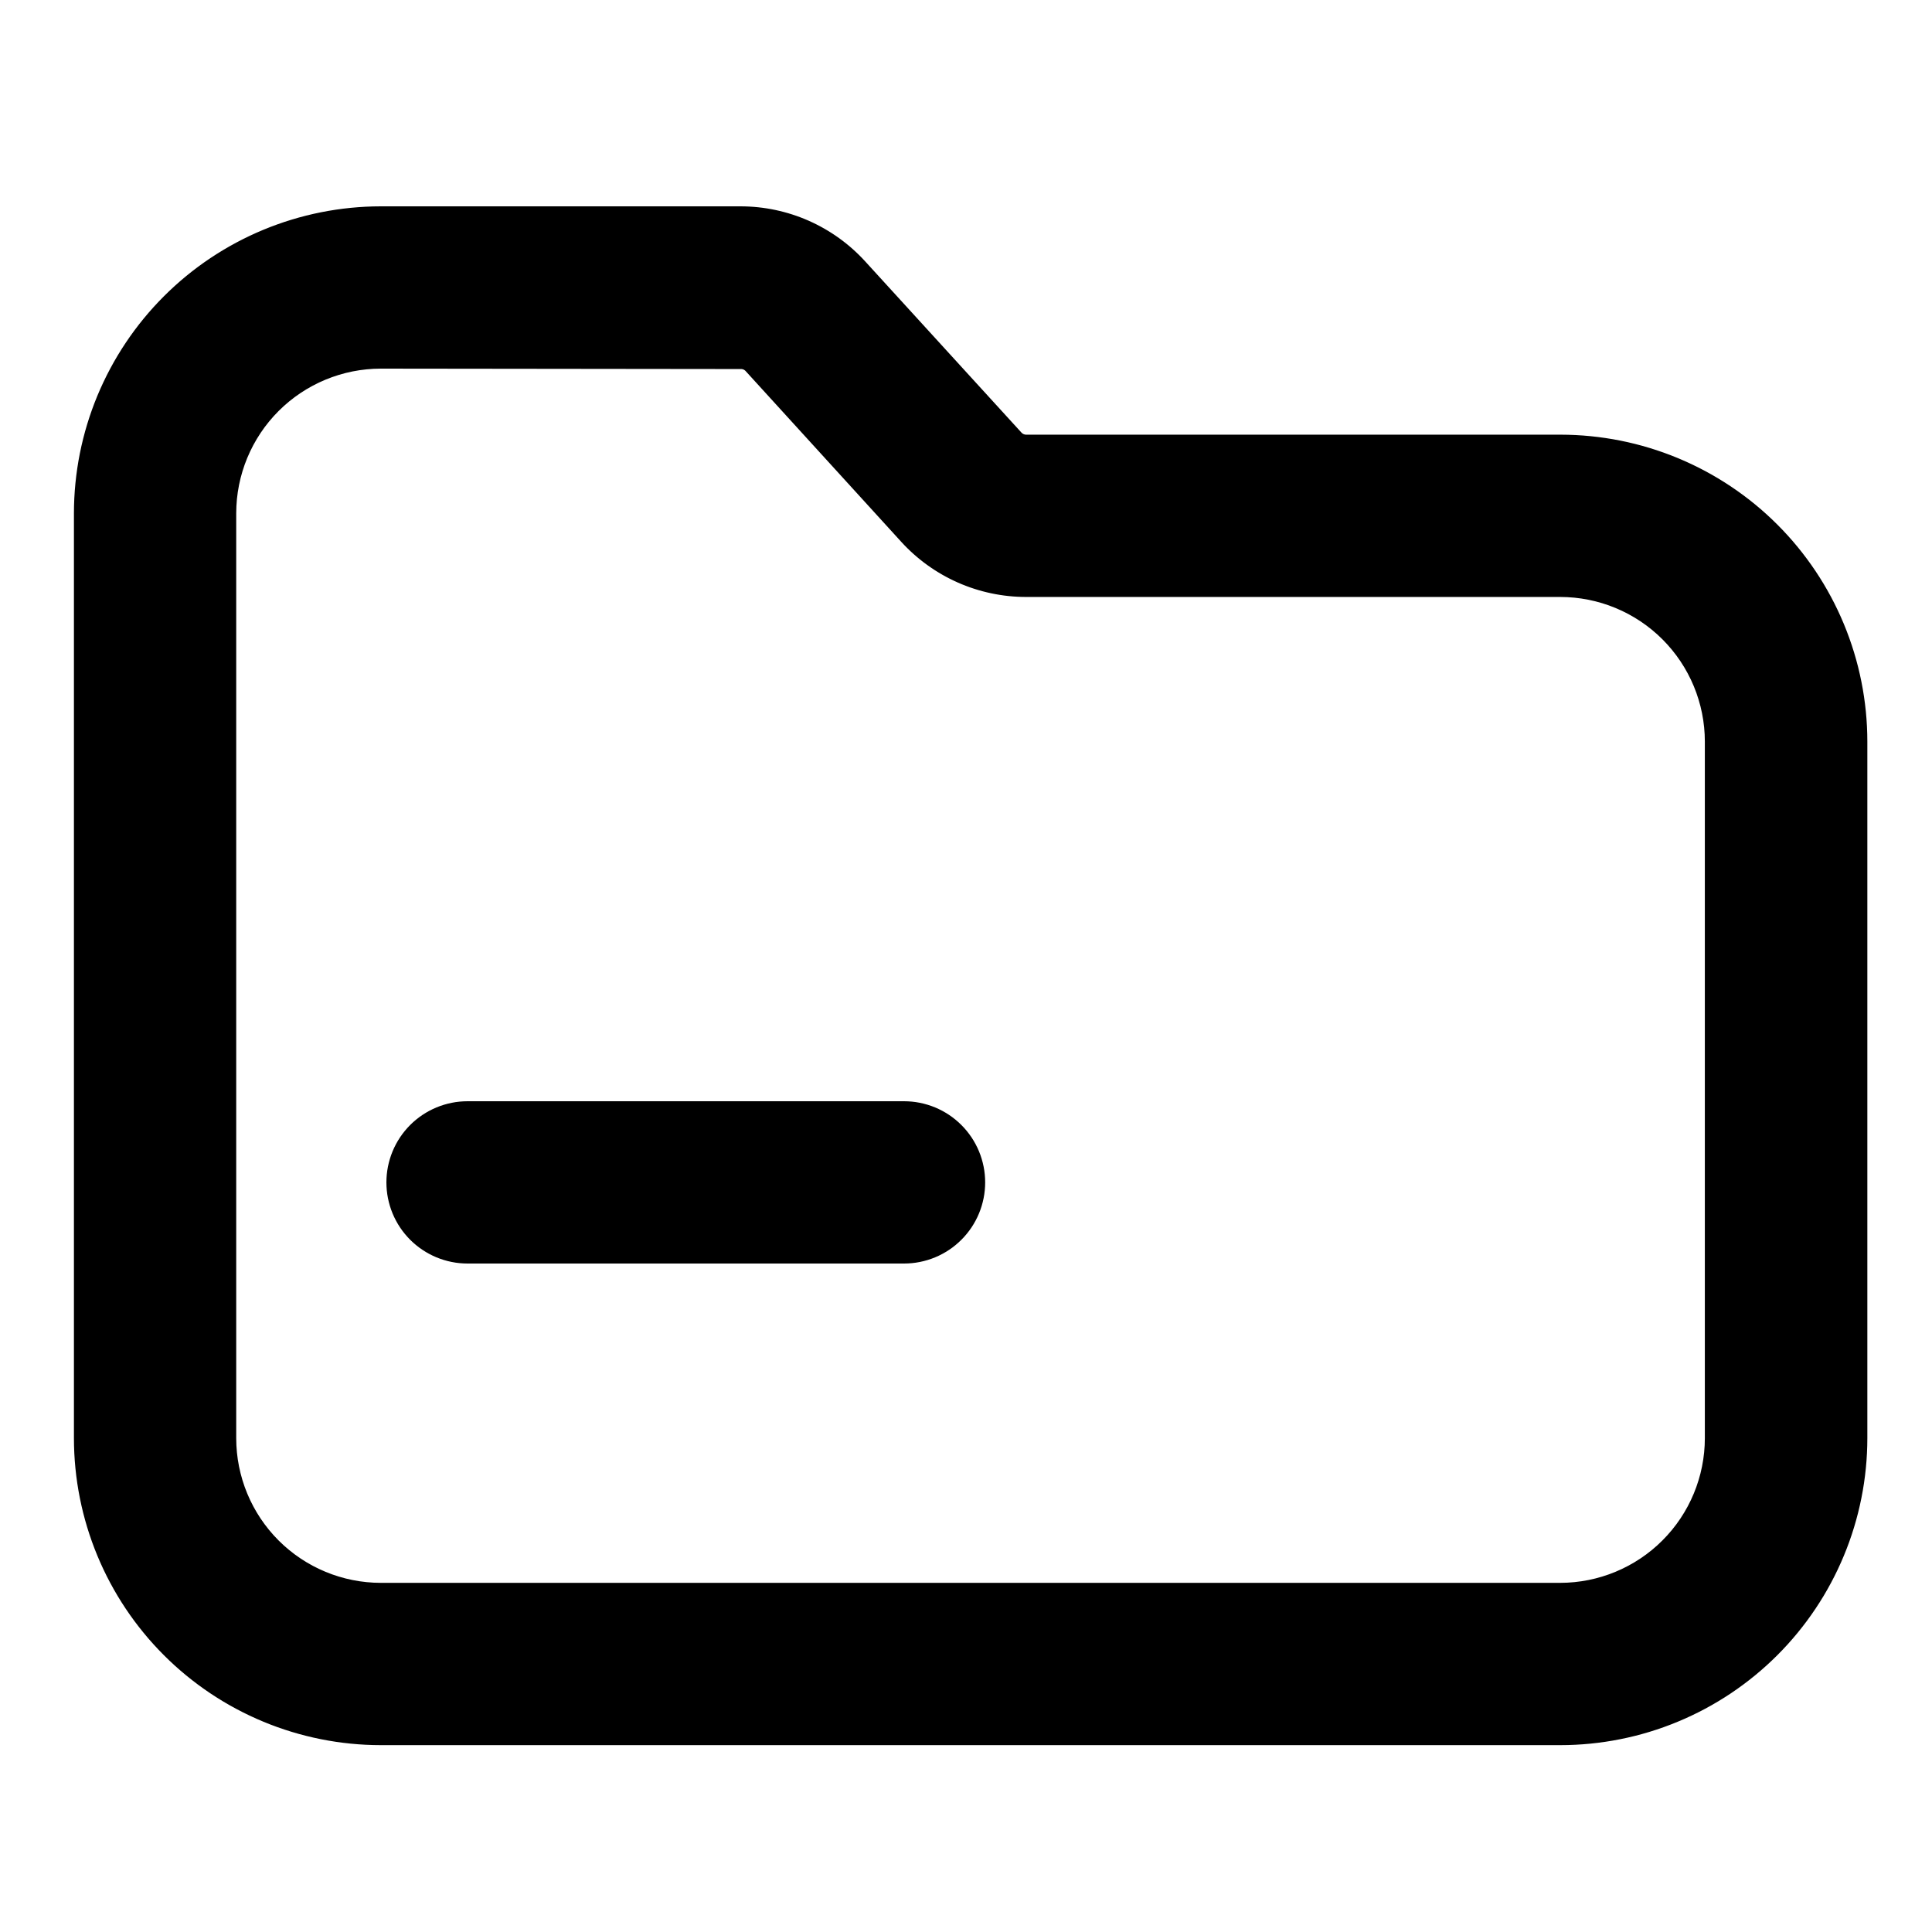
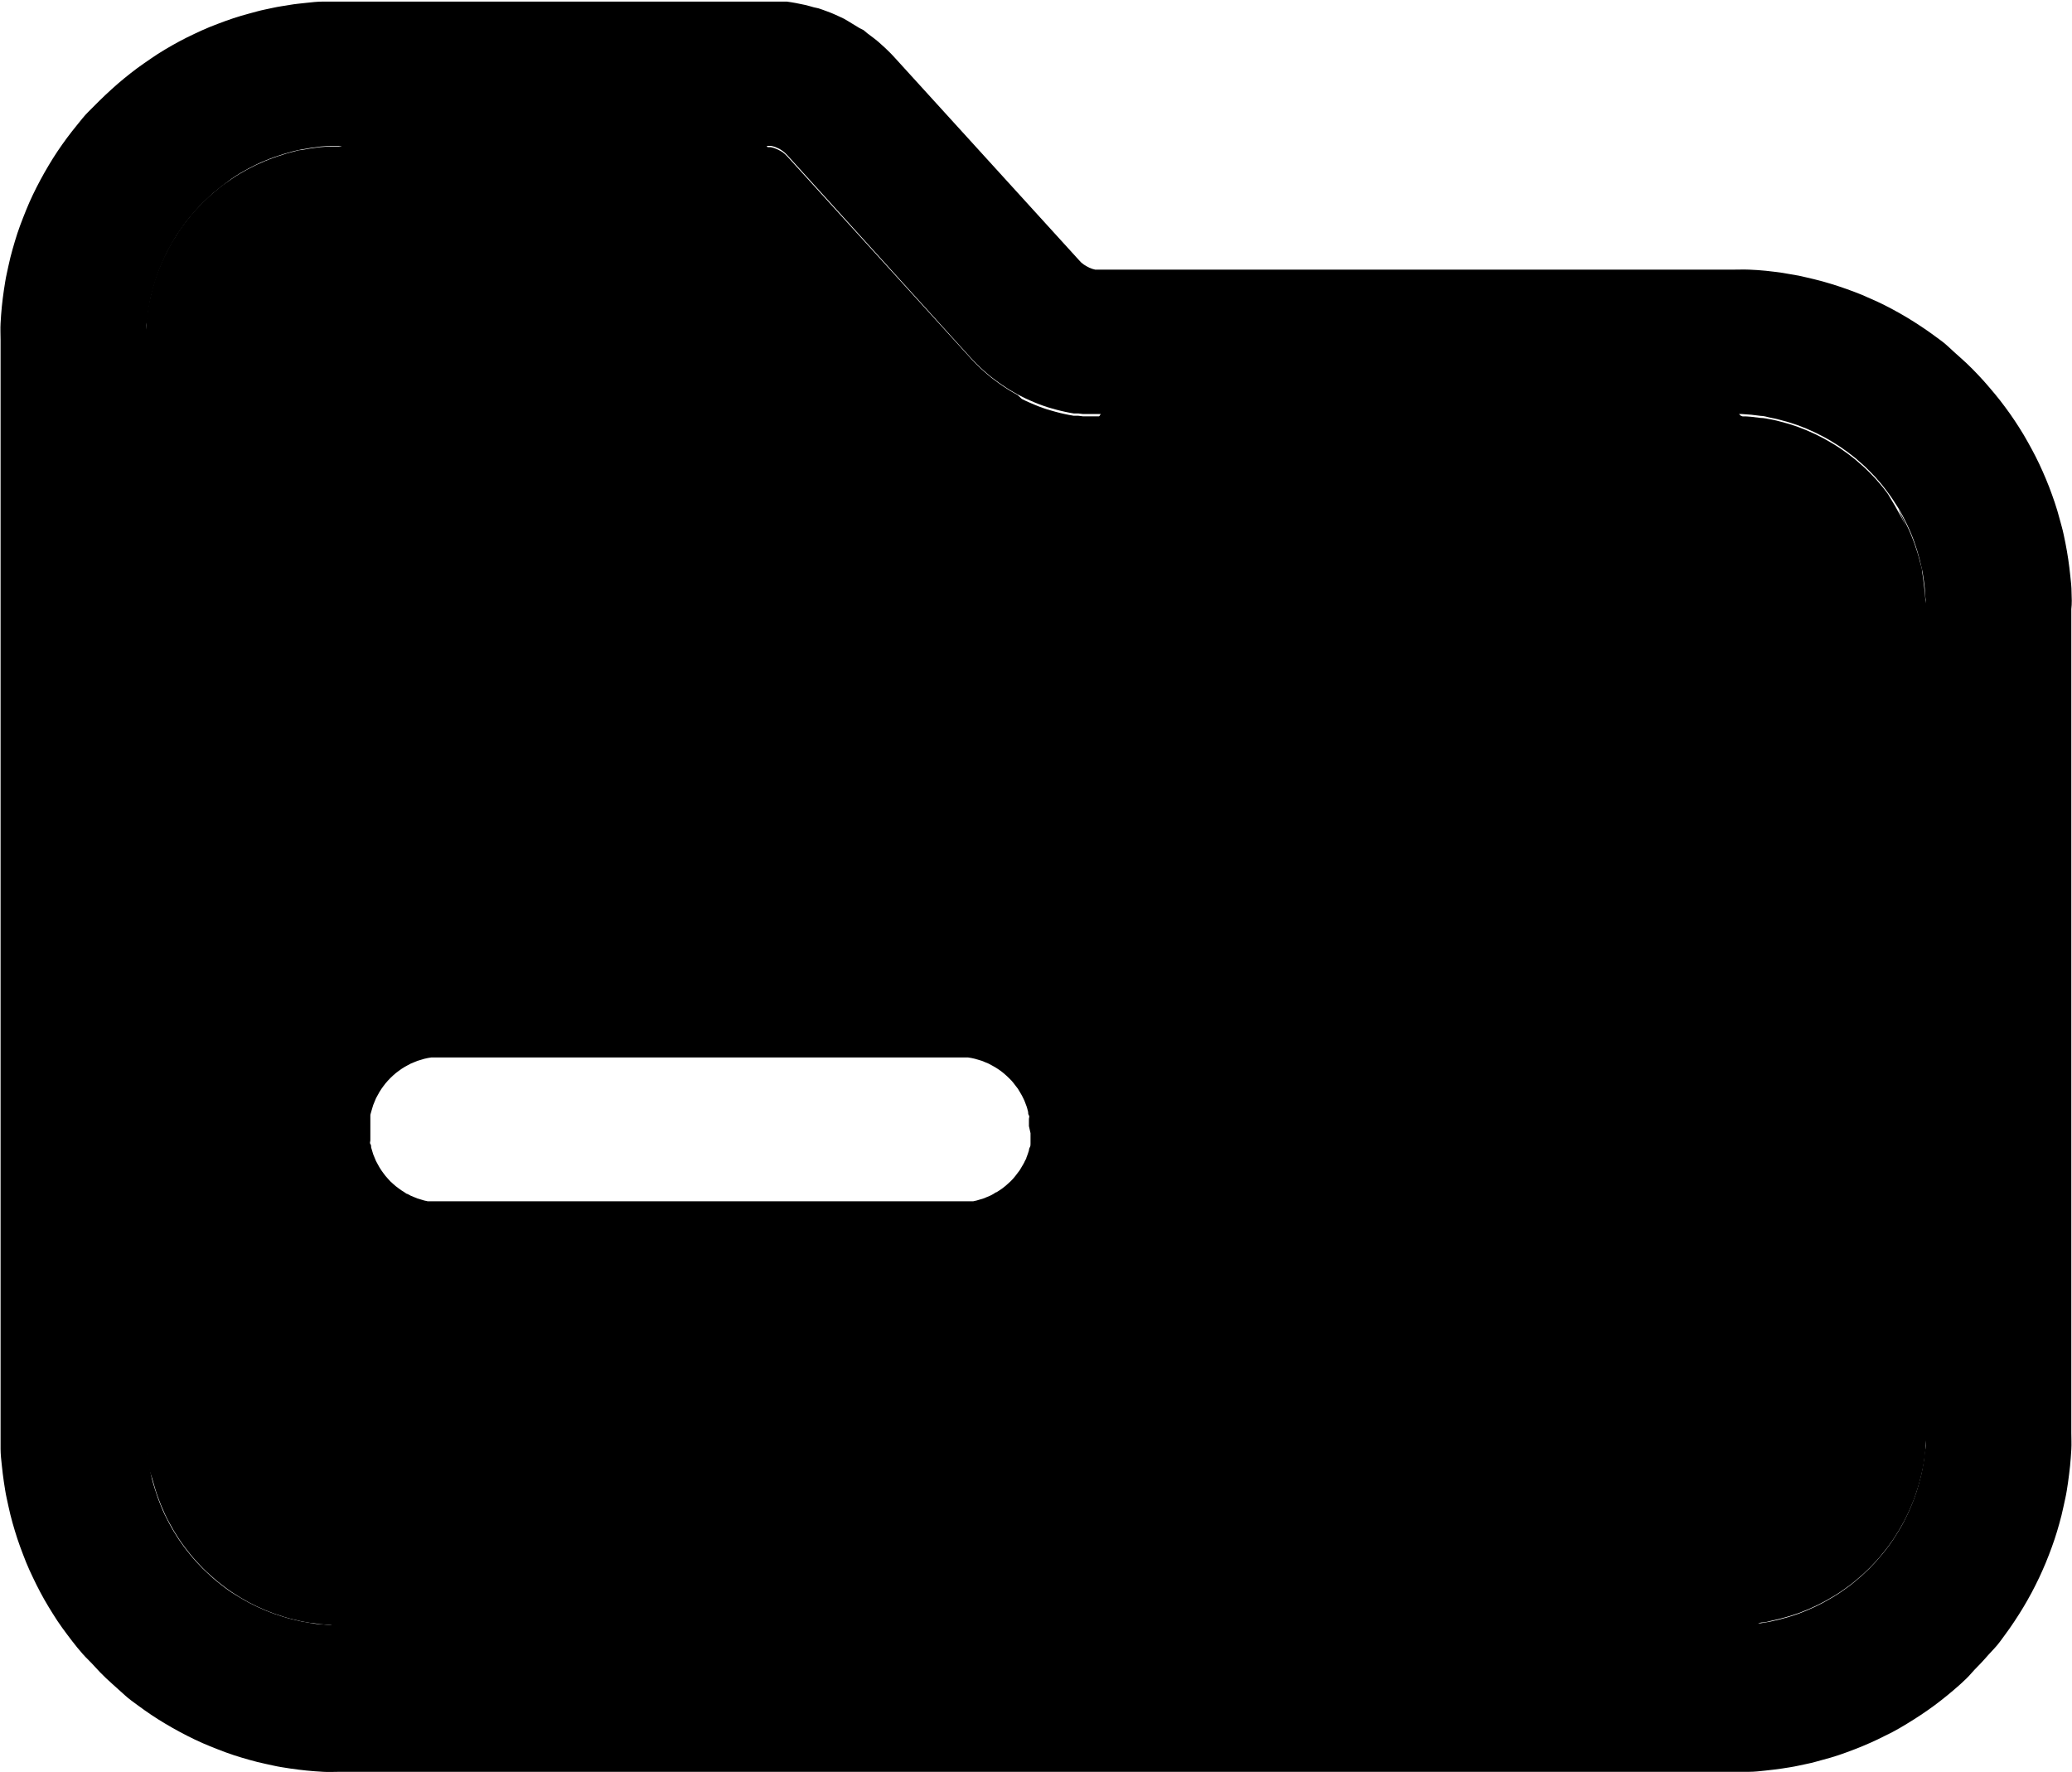
- <svg xmlns="http://www.w3.org/2000/svg" width="200" height="200" viewBox="0 0 200 200" fill="none">
-   <path d="M161.525 178.656L39.413 178.656C38.926 178.655 38.44 178.643 37.953 178.619C37.467 178.594 36.981 178.558 36.497 178.51C36.012 178.462 35.529 178.402 35.047 178.33C34.566 178.258 34.086 178.174 33.608 178.079C33.131 177.983 32.656 177.876 32.184 177.757C31.711 177.639 31.242 177.509 30.776 177.367C30.31 177.225 29.848 177.072 29.39 176.908C28.931 176.743 28.477 176.568 28.027 176.381C27.577 176.195 27.132 175.997 26.692 175.788C26.252 175.58 25.817 175.361 25.388 175.131C24.959 174.901 24.535 174.661 24.117 174.411C23.7 174.16 23.289 173.899 22.884 173.629C22.479 173.358 22.081 173.077 21.69 172.787C21.299 172.497 20.915 172.197 20.539 171.888C20.162 171.579 19.794 171.261 19.433 170.934C19.072 170.607 18.72 170.271 18.375 169.926C18.031 169.582 17.695 169.229 17.368 168.868C17.041 168.508 16.723 168.139 16.415 167.762C16.106 167.386 15.806 167.002 15.516 166.611C15.226 166.22 14.945 165.822 14.675 165.417C14.404 165.012 14.144 164.601 13.893 164.183C13.643 163.765 13.403 163.342 13.173 162.912C12.944 162.483 12.725 162.048 12.516 161.607C12.308 161.167 12.111 160.722 11.924 160.272C11.738 159.822 11.562 159.368 11.398 158.91C11.234 158.451 11.081 157.989 10.939 157.523C10.798 157.057 10.668 156.588 10.549 156.116C10.431 155.643 10.324 155.168 10.229 154.691C10.133 154.213 10.05 153.733 9.978 153.252C9.906 152.77 9.847 152.287 9.799 151.802C9.751 151.318 9.714 150.832 9.69 150.346C9.666 149.859 9.654 149.372 9.653 148.885L9.653 53.12C9.654 52.633 9.666 52.147 9.691 51.66C9.715 51.174 9.751 50.689 9.8 50.204C9.848 49.72 9.908 49.236 9.98 48.755C10.051 48.273 10.135 47.794 10.23 47.316C10.326 46.839 10.433 46.364 10.552 45.892C10.67 45.42 10.8 44.951 10.942 44.485C11.084 44.019 11.237 43.557 11.401 43.099C11.565 42.64 11.741 42.186 11.927 41.736C12.114 41.287 12.311 40.842 12.52 40.402C12.728 39.962 12.947 39.527 13.177 39.098C13.406 38.668 13.646 38.245 13.897 37.827C14.147 37.41 14.408 36.999 14.679 36.594C14.949 36.189 15.23 35.791 15.52 35.4C15.81 35.009 16.109 34.625 16.418 34.249C16.727 33.873 17.045 33.504 17.372 33.143C17.699 32.783 18.035 32.43 18.379 32.086C18.724 31.742 19.076 31.406 19.437 31.079C19.797 30.752 20.166 30.434 20.542 30.125C20.919 29.816 21.302 29.517 21.693 29.226C22.084 28.936 22.482 28.656 22.887 28.385C23.292 28.115 23.703 27.854 24.12 27.604C24.538 27.353 24.962 27.113 25.391 26.883C25.82 26.654 26.255 26.435 26.695 26.226C27.135 26.018 27.58 25.82 28.03 25.634C28.479 25.447 28.933 25.272 29.392 25.108C29.85 24.943 30.312 24.79 30.778 24.649C31.244 24.507 31.713 24.377 32.185 24.258C32.657 24.14 33.132 24.033 33.61 23.937C34.087 23.842 34.567 23.758 35.048 23.686C35.53 23.614 36.013 23.555 36.497 23.506C36.982 23.458 37.467 23.422 37.953 23.397C38.44 23.373 38.926 23.36 39.413 23.36L76.672 23.36C76.806 23.36 76.94 23.362 77.073 23.366C77.207 23.369 77.341 23.375 77.474 23.382C77.608 23.389 77.742 23.398 77.875 23.408C78.008 23.419 78.142 23.431 78.275 23.445C78.408 23.459 78.541 23.475 78.673 23.492C78.806 23.509 78.938 23.529 79.07 23.549C79.203 23.57 79.335 23.593 79.466 23.617C79.598 23.642 79.729 23.668 79.86 23.695C79.991 23.723 80.121 23.753 80.251 23.784C80.382 23.815 80.511 23.847 80.641 23.882C80.77 23.916 80.899 23.953 81.027 23.99C81.155 24.028 81.283 24.068 81.41 24.109C81.538 24.15 81.665 24.192 81.791 24.237C81.917 24.282 82.043 24.328 82.168 24.375C82.293 24.423 82.417 24.472 82.541 24.523C82.665 24.574 82.788 24.627 82.91 24.68C83.033 24.735 83.154 24.79 83.275 24.848C83.396 24.905 83.516 24.964 83.635 25.024C83.755 25.084 83.874 25.146 83.991 25.21C84.109 25.273 84.226 25.338 84.342 25.405C84.458 25.471 84.574 25.539 84.688 25.609C84.802 25.678 84.916 25.749 85.028 25.822C85.141 25.894 85.252 25.968 85.363 26.043C85.474 26.118 85.583 26.195 85.692 26.273C85.8 26.352 85.908 26.431 86.014 26.512C86.121 26.593 86.226 26.675 86.331 26.759C86.435 26.843 86.539 26.928 86.641 27.014C86.743 27.101 86.844 27.188 86.944 27.277C87.044 27.366 87.143 27.456 87.24 27.548C87.338 27.64 87.434 27.732 87.529 27.826C87.624 27.921 87.718 28.016 87.811 28.112C87.904 28.209 87.995 28.306 88.085 28.405L104.267 46.133C104.329 46.201 104.394 46.265 104.463 46.325C104.531 46.386 104.603 46.443 104.677 46.496C104.752 46.55 104.829 46.599 104.908 46.645C104.988 46.69 105.069 46.731 105.153 46.768C105.237 46.805 105.322 46.838 105.409 46.866C105.496 46.895 105.584 46.918 105.674 46.938C105.763 46.957 105.854 46.971 105.945 46.981C106.036 46.991 106.127 46.997 106.219 46.997L161.547 46.997C162.034 46.998 162.52 47.01 163.006 47.035C163.493 47.059 163.978 47.095 164.463 47.144C164.947 47.192 165.43 47.252 165.912 47.324C166.393 47.395 166.873 47.479 167.35 47.574C167.828 47.67 168.303 47.777 168.775 47.895C169.247 48.014 169.716 48.144 170.182 48.286C170.648 48.428 171.11 48.581 171.568 48.745C172.027 48.909 172.481 49.085 172.93 49.271C173.38 49.458 173.825 49.655 174.265 49.864C174.705 50.072 175.14 50.291 175.569 50.521C175.998 50.75 176.422 50.99 176.839 51.241C177.257 51.492 177.668 51.752 178.073 52.023C178.478 52.293 178.876 52.574 179.267 52.864C179.658 53.154 180.041 53.453 180.418 53.762C180.794 54.071 181.163 54.389 181.523 54.716C181.884 55.043 182.237 55.379 182.581 55.723C182.925 56.068 183.261 56.42 183.588 56.781C183.915 57.141 184.233 57.51 184.542 57.886C184.851 58.263 185.15 58.647 185.44 59.038C185.73 59.428 186.011 59.826 186.281 60.231C186.552 60.636 186.812 61.047 187.063 61.465C187.313 61.882 187.554 62.306 187.783 62.735C188.013 63.164 188.232 63.599 188.44 64.039C188.649 64.479 188.846 64.924 189.033 65.374C189.219 65.823 189.395 66.277 189.559 66.736C189.723 67.194 189.876 67.656 190.018 68.122C190.16 68.588 190.29 69.057 190.409 69.529C190.527 70.001 190.634 70.476 190.729 70.954C190.825 71.431 190.909 71.911 190.98 72.392C191.052 72.874 191.112 73.357 191.161 73.841C191.209 74.326 191.245 74.811 191.269 75.297C191.294 75.784 191.306 76.27 191.307 76.757L191.307 148.885C191.306 149.373 191.294 149.859 191.269 150.346C191.245 150.832 191.209 151.318 191.16 151.803C191.112 152.288 191.052 152.771 190.98 153.253C190.908 153.735 190.825 154.215 190.729 154.692C190.634 155.17 190.527 155.645 190.408 156.118C190.289 156.59 190.159 157.06 190.017 157.526C189.875 157.992 189.722 158.454 189.558 158.913C189.393 159.371 189.218 159.826 189.031 160.276C188.844 160.726 188.647 161.171 188.438 161.611C188.229 162.051 188.01 162.486 187.78 162.916C187.551 163.345 187.31 163.769 187.06 164.187C186.809 164.605 186.548 165.016 186.277 165.421C186.006 165.826 185.726 166.224 185.436 166.615C185.145 167.006 184.846 167.39 184.536 167.767C184.227 168.143 183.909 168.512 183.582 168.873C183.254 169.234 182.919 169.587 182.574 169.931C182.229 170.275 181.877 170.611 181.516 170.938C181.154 171.265 180.786 171.583 180.409 171.892C180.032 172.202 179.648 172.501 179.257 172.791C178.866 173.081 178.468 173.362 178.063 173.633C177.658 173.903 177.246 174.164 176.828 174.414C176.411 174.665 175.987 174.905 175.557 175.135C175.128 175.364 174.692 175.584 174.252 175.792C173.812 176 173.366 176.198 172.916 176.384C172.466 176.571 172.012 176.747 171.553 176.911C171.095 177.075 170.632 177.228 170.166 177.37C169.7 177.511 169.231 177.641 168.758 177.76C168.286 177.878 167.81 177.985 167.333 178.08C166.855 178.176 166.375 178.259 165.893 178.331C165.411 178.403 164.928 178.463 164.443 178.511C163.958 178.559 163.472 178.595 162.986 178.619C162.499 178.643 162.012 178.656 161.525 178.656ZM39.413 36.16C39.136 36.16 38.859 36.167 38.581 36.181C38.304 36.195 38.028 36.216 37.752 36.244C37.476 36.271 37.2 36.305 36.926 36.346C36.651 36.387 36.378 36.435 36.106 36.489C35.834 36.544 35.563 36.605 35.294 36.672C35.025 36.74 34.758 36.814 34.493 36.895C34.227 36.976 33.964 37.063 33.703 37.157C33.441 37.25 33.183 37.35 32.926 37.457C32.67 37.563 32.417 37.676 32.166 37.794C31.915 37.913 31.667 38.038 31.423 38.169C31.178 38.3 30.937 38.437 30.699 38.579C30.461 38.722 30.227 38.871 29.996 39.025C29.765 39.179 29.538 39.339 29.316 39.504C29.093 39.669 28.874 39.84 28.66 40.016C28.445 40.192 28.235 40.373 28.03 40.56C27.824 40.746 27.623 40.938 27.427 41.134C27.231 41.33 27.04 41.531 26.853 41.736C26.667 41.942 26.486 42.152 26.31 42.366C26.134 42.581 25.963 42.8 25.797 43.022C25.632 43.245 25.472 43.472 25.318 43.703C25.164 43.933 25.015 44.168 24.873 44.406C24.73 44.643 24.593 44.885 24.462 45.129C24.331 45.374 24.206 45.622 24.088 45.873C23.969 46.123 23.856 46.377 23.75 46.633C23.644 46.889 23.544 47.148 23.45 47.409C23.356 47.67 23.269 47.934 23.189 48.199C23.108 48.465 23.033 48.732 22.966 49.001C22.898 49.27 22.837 49.541 22.783 49.813C22.728 50.085 22.681 50.358 22.64 50.632C22.599 50.907 22.564 51.182 22.537 51.458C22.509 51.734 22.489 52.011 22.475 52.288C22.461 52.565 22.454 52.842 22.453 53.12L22.453 148.885C22.453 149.163 22.46 149.44 22.474 149.718C22.488 149.995 22.509 150.272 22.536 150.548C22.563 150.824 22.597 151.099 22.638 151.374C22.679 151.648 22.727 151.922 22.781 152.194C22.835 152.466 22.896 152.737 22.964 153.006C23.031 153.276 23.105 153.543 23.186 153.809C23.267 154.074 23.354 154.338 23.447 154.599C23.541 154.86 23.641 155.119 23.747 155.376C23.853 155.632 23.966 155.886 24.084 156.137C24.203 156.388 24.328 156.636 24.459 156.88C24.59 157.125 24.726 157.366 24.869 157.605C25.012 157.843 25.16 158.077 25.314 158.308C25.469 158.539 25.628 158.766 25.794 158.988C25.959 159.212 26.13 159.43 26.306 159.645C26.482 159.86 26.663 160.07 26.849 160.275C27.036 160.481 27.227 160.682 27.423 160.879C27.619 161.075 27.82 161.266 28.026 161.453C28.232 161.639 28.442 161.821 28.656 161.997C28.871 162.173 29.089 162.344 29.312 162.509C29.535 162.675 29.762 162.835 29.993 162.989C30.223 163.143 30.458 163.292 30.696 163.435C30.934 163.578 31.175 163.714 31.42 163.846C31.665 163.977 31.912 164.101 32.163 164.22C32.414 164.339 32.667 164.452 32.924 164.558C33.18 164.665 33.439 164.765 33.7 164.859C33.962 164.952 34.225 165.039 34.491 165.12C34.756 165.201 35.023 165.275 35.293 165.343C35.562 165.411 35.833 165.472 36.105 165.526C36.377 165.581 36.65 165.629 36.925 165.67C37.199 165.711 37.475 165.745 37.751 165.772C38.027 165.8 38.304 165.821 38.581 165.835C38.858 165.848 39.136 165.856 39.413 165.856L161.525 165.856C161.803 165.855 162.08 165.848 162.357 165.834C162.635 165.82 162.911 165.799 163.187 165.771C163.463 165.744 163.739 165.709 164.013 165.668C164.288 165.627 164.561 165.579 164.833 165.525C165.105 165.47 165.376 165.409 165.645 165.341C165.914 165.273 166.181 165.199 166.447 165.118C166.712 165.037 166.976 164.95 167.237 164.856C167.498 164.762 167.757 164.662 168.013 164.555C168.27 164.449 168.523 164.336 168.774 164.217C169.024 164.098 169.272 163.973 169.517 163.842C169.762 163.711 170.003 163.574 170.241 163.431C170.479 163.289 170.713 163.14 170.944 162.986C171.174 162.831 171.401 162.672 171.624 162.506C171.847 162.341 172.065 162.17 172.28 161.994C172.494 161.817 172.704 161.636 172.91 161.45C173.115 161.263 173.316 161.072 173.512 160.875C173.708 160.679 173.9 160.478 174.086 160.272C174.272 160.067 174.454 159.857 174.63 159.642C174.806 159.428 174.976 159.209 175.142 158.986C175.307 158.763 175.467 158.536 175.621 158.305C175.775 158.075 175.924 157.84 176.066 157.602C176.209 157.364 176.346 157.123 176.477 156.878C176.608 156.633 176.732 156.386 176.851 156.135C176.97 155.884 177.082 155.63 177.189 155.374C177.295 155.118 177.395 154.859 177.489 154.597C177.582 154.336 177.67 154.073 177.75 153.807C177.831 153.542 177.905 153.274 177.973 153.005C178.041 152.736 178.102 152.465 178.156 152.193C178.21 151.921 178.258 151.648 178.299 151.373C178.34 151.099 178.374 150.824 178.402 150.547C178.429 150.271 178.45 149.995 178.464 149.717C178.478 149.44 178.485 149.163 178.485 148.885L178.485 76.757C178.485 76.48 178.478 76.203 178.464 75.925C178.45 75.648 178.429 75.372 178.402 75.096C178.374 74.82 178.34 74.544 178.299 74.27C178.258 73.996 178.21 73.722 178.156 73.45C178.102 73.178 178.041 72.907 177.973 72.638C177.905 72.369 177.831 72.102 177.75 71.837C177.67 71.571 177.582 71.308 177.489 71.046C177.395 70.785 177.295 70.527 177.189 70.27C177.082 70.014 176.97 69.761 176.851 69.51C176.732 69.259 176.607 69.011 176.476 68.767C176.346 68.522 176.209 68.281 176.066 68.043C175.923 67.805 175.775 67.57 175.621 67.34C175.466 67.109 175.307 66.883 175.141 66.66C174.976 66.437 174.805 66.218 174.629 66.004C174.453 65.789 174.272 65.579 174.086 65.374C173.899 65.168 173.708 64.967 173.512 64.771C173.315 64.575 173.115 64.384 172.909 64.197C172.703 64.011 172.493 63.83 172.279 63.654C172.064 63.478 171.846 63.307 171.623 63.141C171.4 62.976 171.173 62.816 170.943 62.662C170.712 62.508 170.478 62.36 170.24 62.217C170.002 62.074 169.761 61.937 169.516 61.806C169.271 61.675 169.024 61.55 168.773 61.432C168.522 61.313 168.269 61.2 168.012 61.094C167.756 60.988 167.497 60.888 167.236 60.794C166.975 60.7 166.712 60.613 166.446 60.532C166.181 60.452 165.913 60.378 165.644 60.31C165.375 60.242 165.105 60.181 164.833 60.127C164.561 60.072 164.287 60.025 164.013 59.984C163.738 59.943 163.463 59.908 163.187 59.881C162.911 59.853 162.634 59.833 162.357 59.819C162.08 59.805 161.803 59.798 161.525 59.797L106.197 59.797C106.063 59.797 105.93 59.795 105.796 59.791C105.662 59.788 105.529 59.782 105.395 59.775C105.262 59.768 105.128 59.759 104.995 59.748C104.861 59.738 104.728 59.725 104.595 59.711C104.462 59.697 104.329 59.681 104.196 59.664C104.064 59.646 103.931 59.627 103.799 59.606C103.667 59.585 103.535 59.562 103.404 59.538C103.272 59.514 103.141 59.488 103.01 59.46C102.879 59.432 102.749 59.403 102.619 59.371C102.488 59.34 102.359 59.308 102.229 59.273C102.1 59.239 101.971 59.202 101.843 59.164C101.715 59.127 101.587 59.087 101.46 59.046C101.332 59.005 101.206 58.962 101.079 58.918C100.953 58.873 100.828 58.827 100.703 58.779C100.578 58.732 100.453 58.683 100.329 58.632C100.206 58.581 100.083 58.528 99.96 58.474C99.838 58.42 99.716 58.364 99.596 58.307C99.475 58.25 99.354 58.191 99.235 58.131C99.116 58.07 98.997 58.008 98.879 57.945C98.761 57.882 98.644 57.817 98.528 57.75C98.412 57.684 98.297 57.616 98.183 57.546C98.068 57.477 97.955 57.406 97.842 57.334C97.73 57.261 97.618 57.187 97.508 57.112C97.397 57.037 97.287 56.96 97.179 56.882C97.07 56.804 96.963 56.725 96.856 56.644C96.749 56.563 96.644 56.48 96.54 56.397C96.435 56.313 96.332 56.228 96.23 56.142C96.127 56.056 96.026 55.968 95.926 55.879C95.826 55.79 95.727 55.7 95.63 55.609C95.532 55.517 95.436 55.424 95.34 55.33C95.245 55.236 95.151 55.141 95.058 55.045C94.966 54.949 94.874 54.851 94.784 54.752L78.667 37.067C78.605 36.999 78.54 36.934 78.472 36.873C78.403 36.812 78.332 36.755 78.258 36.701C78.183 36.648 78.107 36.598 78.027 36.552C77.948 36.507 77.866 36.465 77.782 36.428C77.698 36.391 77.613 36.358 77.526 36.33C77.438 36.302 77.35 36.279 77.26 36.26C77.171 36.241 77.08 36.226 76.989 36.217C76.898 36.207 76.806 36.203 76.715 36.203L39.413 36.16Z" stroke="rgba(0, 0, 0, 1)" stroke-width="4" fill="#000000">
- </path>
-   <path d="M93.584 128.8L48.4 128.8C48.295 128.8 48.191 128.797 48.086 128.792C47.981 128.787 47.877 128.779 47.773 128.769C47.669 128.759 47.565 128.746 47.461 128.731C47.357 128.715 47.254 128.698 47.151 128.677C47.049 128.657 46.947 128.634 46.845 128.608C46.743 128.583 46.642 128.555 46.542 128.524C46.442 128.494 46.343 128.461 46.244 128.426C46.145 128.391 46.047 128.353 45.951 128.313C45.854 128.273 45.758 128.23 45.664 128.186C45.569 128.141 45.475 128.094 45.383 128.044C45.291 127.995 45.2 127.943 45.11 127.889C45.02 127.836 44.931 127.78 44.844 127.721C44.757 127.663 44.672 127.603 44.587 127.541C44.503 127.478 44.421 127.414 44.34 127.347C44.259 127.281 44.18 127.213 44.102 127.142C44.024 127.072 43.949 127 43.874 126.926C43.8 126.852 43.728 126.776 43.658 126.698C43.587 126.62 43.519 126.541 43.453 126.46C43.386 126.379 43.322 126.297 43.259 126.213C43.197 126.128 43.137 126.043 43.078 125.956C43.02 125.869 42.964 125.78 42.91 125.69C42.857 125.6 42.805 125.509 42.756 125.417C42.706 125.325 42.659 125.231 42.614 125.136C42.57 125.042 42.527 124.946 42.487 124.849C42.447 124.752 42.409 124.655 42.374 124.556C42.339 124.457 42.306 124.358 42.276 124.258C42.245 124.158 42.217 124.057 42.192 123.955C42.166 123.854 42.143 123.751 42.123 123.649C42.103 123.546 42.085 123.443 42.069 123.339C42.054 123.236 42.041 123.132 42.031 123.027C42.021 122.923 42.013 122.819 42.008 122.714C42.002 122.61 42 122.505 42 122.4C42 122.295 42.002 122.191 42.008 122.086C42.013 121.981 42.021 121.877 42.031 121.773C42.041 121.668 42.054 121.565 42.069 121.461C42.085 121.357 42.103 121.254 42.123 121.151C42.143 121.049 42.166 120.947 42.192 120.845C42.217 120.743 42.245 120.642 42.276 120.542C42.306 120.442 42.339 120.343 42.374 120.244C42.409 120.145 42.447 120.048 42.487 119.951C42.527 119.854 42.57 119.758 42.614 119.664C42.659 119.569 42.706 119.476 42.756 119.383C42.805 119.291 42.857 119.2 42.91 119.11C42.964 119.02 43.02 118.931 43.078 118.844C43.137 118.757 43.197 118.672 43.259 118.588C43.322 118.503 43.386 118.421 43.453 118.34C43.519 118.259 43.587 118.18 43.658 118.102C43.728 118.025 43.8 117.949 43.874 117.875C43.949 117.801 44.024 117.728 44.102 117.658C44.18 117.588 44.259 117.519 44.34 117.453C44.421 117.386 44.503 117.322 44.587 117.26C44.672 117.197 44.757 117.137 44.844 117.079C44.931 117.021 45.02 116.964 45.11 116.911C45.2 116.857 45.291 116.805 45.383 116.756C45.475 116.706 45.569 116.659 45.664 116.614C45.758 116.57 45.854 116.527 45.951 116.487C46.047 116.447 46.145 116.41 46.244 116.374C46.343 116.339 46.442 116.306 46.542 116.276C46.642 116.245 46.743 116.217 46.845 116.192C46.947 116.166 47.049 116.143 47.151 116.123C47.254 116.103 47.357 116.085 47.461 116.069C47.565 116.054 47.669 116.041 47.773 116.031C47.877 116.021 47.981 116.013 48.086 116.008C48.191 116.003 48.295 116 48.4 116L93.584 116C93.689 116 93.793 116.003 93.898 116.008C94.002 116.013 94.107 116.021 94.211 116.031C94.315 116.041 94.419 116.054 94.523 116.069C94.627 116.085 94.73 116.103 94.833 116.123C94.935 116.143 95.037 116.166 95.139 116.192C95.241 116.217 95.342 116.245 95.442 116.276C95.542 116.306 95.641 116.339 95.74 116.374C95.839 116.41 95.936 116.447 96.033 116.487C96.13 116.527 96.226 116.57 96.32 116.614C96.415 116.659 96.509 116.706 96.601 116.756C96.693 116.805 96.784 116.857 96.874 116.911C96.964 116.964 97.052 117.021 97.14 117.079C97.227 117.137 97.312 117.197 97.397 117.26C97.481 117.322 97.563 117.386 97.644 117.453C97.725 117.519 97.805 117.588 97.882 117.658C97.96 117.728 98.035 117.801 98.109 117.875C98.183 117.949 98.256 118.025 98.326 118.102C98.397 118.18 98.465 118.259 98.531 118.34C98.598 118.421 98.662 118.503 98.724 118.588C98.787 118.672 98.847 118.757 98.906 118.844C98.963 118.931 99.019 119.02 99.073 119.11C99.127 119.2 99.179 119.291 99.228 119.383C99.278 119.475 99.325 119.569 99.37 119.664C99.414 119.758 99.457 119.854 99.497 119.951C99.537 120.048 99.574 120.145 99.61 120.244C99.645 120.343 99.678 120.442 99.708 120.542C99.739 120.642 99.767 120.743 99.792 120.845C99.818 120.947 99.84 121.049 99.861 121.151C99.881 121.254 99.899 121.357 99.915 121.461C99.93 121.565 99.943 121.668 99.953 121.773C99.963 121.877 99.971 121.981 99.976 122.086C99.981 122.191 99.984 122.295 99.984 122.4C99.984 122.505 99.981 122.61 99.976 122.714C99.971 122.819 99.963 122.923 99.953 123.027C99.943 123.132 99.93 123.236 99.915 123.339C99.899 123.443 99.881 123.546 99.861 123.649C99.84 123.751 99.818 123.854 99.792 123.955C99.767 124.057 99.739 124.158 99.708 124.258C99.678 124.358 99.645 124.457 99.61 124.556C99.574 124.655 99.537 124.752 99.497 124.849C99.457 124.946 99.414 125.042 99.37 125.136C99.325 125.231 99.278 125.325 99.228 125.417C99.179 125.509 99.127 125.6 99.073 125.69C99.019 125.78 98.963 125.869 98.906 125.956C98.847 126.043 98.787 126.128 98.724 126.213C98.662 126.297 98.598 126.379 98.531 126.46C98.465 126.541 98.397 126.62 98.326 126.698C98.256 126.776 98.183 126.852 98.109 126.926C98.035 127 97.96 127.072 97.882 127.142C97.805 127.213 97.725 127.281 97.644 127.347C97.563 127.414 97.481 127.478 97.397 127.541C97.312 127.603 97.227 127.663 97.14 127.721C97.052 127.78 96.964 127.836 96.874 127.889C96.784 127.943 96.693 127.995 96.601 128.044C96.509 128.094 96.415 128.141 96.32 128.186C96.226 128.23 96.13 128.273 96.033 128.313C95.936 128.353 95.839 128.391 95.74 128.426C95.641 128.461 95.542 128.494 95.442 128.524C95.342 128.555 95.241 128.583 95.139 128.608C95.037 128.634 94.935 128.657 94.833 128.677C94.73 128.698 94.627 128.715 94.523 128.731C94.419 128.746 94.315 128.759 94.211 128.769C94.107 128.779 94.002 128.787 93.898 128.792C93.793 128.797 93.689 128.8 93.584 128.8Z" stroke="rgba(0, 0, 0, 1)" stroke-width="4" fill="#000000">
- </path>
+ <svg xmlns="http://www.w3.org/2000/svg" id="图层_1" data-name="图层 1" viewBox="0 0 181.66 155.3">
+   <defs>
+     <style>.cls-1{fill:none;}</style>
+   </defs>
+   <path d="M191.27,75.3c0-.49-.06-1-.11-1.46s-.11-1-.18-1.45-.16-1-.25-1.44-.2-1-.32-1.42-.25-.94-.39-1.41-.3-.93-.46-1.38-.34-.92-.53-1.37-.38-.89-.59-1.33-.43-.88-.66-1.3-.47-.86-.72-1.28-.51-.82-.78-1.23-.55-.8-.84-1.19-.59-.78-.9-1.15-.63-.75-.95-1.11-.66-.71-1-1.06-.7-.68-1.06-1-.73-.65-1.1-1-.76-.61-1.15-.9-.79-.57-1.2-.84-.81-.53-1.23-.78-.84-.49-1.27-.72-.86-.45-1.31-.66l-1.33-.59c-.45-.18-.9-.36-1.36-.52s-.92-.32-1.39-.46-.93-.28-1.41-.39-.94-.23-1.42-.33l-1.44-.25c-.48-.07-1-.13-1.45-.18s-1-.08-1.45-.1-1,0-1.46,0H106.22l-.28,0-.27,0-.26-.07-.26-.1-.24-.13-.23-.14-.22-.17-.19-.2L88.09,28.41l-.28-.3-.28-.28-.29-.28-.3-.27-.3-.27-.31-.25L86,26.51l-.32-.24L85.36,26,85,25.82l-.34-.21-.35-.21L84,25.21,83.64,25l-.36-.17-.37-.17-.37-.16-.37-.14-.38-.14-.38-.13L81,24l-.39-.11-.39-.1-.39-.08-.39-.08-.4-.07-.4-.06-.4,0-.39,0-.41,0H39.41c-.48,0-1,0-1.46,0s-1,.06-1.45.11-1,.1-1.45.18-1,.15-1.44.25-1,.2-1.42.32-.95.25-1.41.39-.93.29-1.39.46-.91.34-1.36.52-.89.39-1.34.6-.87.42-1.3.65-.85.47-1.27.72-.83.51-1.23.79-.81.55-1.2.84-.77.59-1.15.9-.74.62-1.1.95-.72.66-1.06,1-.68.69-1,1-.64.73-.95,1.11-.61.76-.9,1.15-.57.79-.84,1.19-.53.82-.78,1.24-.49.84-.72,1.27-.45.86-.66,1.3-.41.89-.59,1.34-.36.9-.53,1.36-.32.92-.46,1.39-.27.93-.39,1.4-.22,1-.32,1.43-.18,1-.25,1.44-.13,1-.18,1.44-.08,1-.11,1.46,0,1,0,1.46v95.77c0,.48,0,1,0,1.46s.06,1,.11,1.45.11,1,.18,1.45.15,1,.25,1.44.2.95.32,1.43.25.94.39,1.4.29.93.46,1.39.34.91.52,1.36.39.9.6,1.34.42.87.65,1.3.47.86.72,1.27.51.83.78,1.24.56.8.85,1.19.59.78.89,1.15.63.75,1,1.11.66.71,1,1.06.69.68,1.05,1,.73.65,1.11,1,.76.61,1.15.9.79.57,1.19.84.82.53,1.24.78.84.49,1.27.72.86.45,1.3.66.89.41,1.34.59.9.36,1.36.53.92.32,1.39.46.93.27,1.4.39,1,.22,1.43.32,1,.18,1.44.25,1,.13,1.45.18,1,.08,1.45.11,1,0,1.46,0H161.52c.49,0,1,0,1.47,0s1-.06,1.45-.11,1-.11,1.45-.18,1-.15,1.44-.25,1-.2,1.43-.32l1.41-.39c.46-.14.93-.29,1.38-.46s.92-.34,1.37-.53.89-.38,1.33-.59l1.31-.65c.43-.23.85-.47,1.27-.73s.83-.51,1.23-.78.81-.55,1.2-.84.77-.59,1.15-.9.74-.62,1.11-.95.71-.66,1-1,.68-.7,1-1.06.65-.73,1-1.1.61-.76.9-1.15.57-.79.84-1.2.53-.81.78-1.23.49-.84.72-1.27.45-.87.66-1.31.4-.88.59-1.33.36-.91.53-1.37.32-.92.46-1.38.27-.94.39-1.41.22-1,.32-1.43.18-.95.25-1.44.13-1,.18-1.45.08-1,.11-1.45,0-1,0-1.46V76.76C191.31,76.27,191.29,75.78,191.27,75.3Zm-12.78,73.59c0,.27,0,.55,0,.83s0,.55-.06.83-.06.55-.1.82-.09.55-.14.82-.12.55-.19.82-.14.53-.22.8-.17.53-.26.79-.2.52-.3.77-.22.51-.34.77-.24.49-.37.74-.27.48-.41.72l-.45.71c-.15.23-.31.45-.48.68s-.33.44-.51.65-.36.43-.54.63-.38.41-.58.61l-.6.57-.63.54c-.21.18-.43.35-.66.52l-.68.48c-.23.15-.46.3-.7.44l-.72.41-.75.38-.76.34-.77.3-.79.26-.8.22-.82.19-.82.14-.82.1-.83.06-.84,0H39.41l-.83,0-.83-.07c-.28,0-.55-.06-.83-.1l-.82-.14-.81-.19c-.27-.06-.53-.14-.8-.22l-.79-.26-.78-.3-.76-.34-.74-.37-.72-.41L30,163c-.23-.15-.46-.31-.68-.48l-.65-.51c-.22-.18-.43-.36-.63-.55s-.41-.37-.61-.57l-.57-.6q-.29-.32-.54-.63l-.52-.66-.48-.68-.44-.7c-.14-.24-.28-.48-.41-.73s-.26-.49-.38-.74-.23-.51-.33-.76-.21-.52-.3-.78-.18-.53-.26-.79-.16-.53-.23-.8l-.18-.82c-.05-.27-.1-.54-.14-.82s-.08-.55-.1-.82-.05-.55-.07-.83,0-.56,0-.83V53.12c0-.28,0-.55,0-.83s0-.56.07-.83.06-.55.1-.83.09-.54.14-.82.12-.54.19-.81.14-.54.22-.8.17-.53.26-.79.19-.52.3-.78.22-.51.34-.76.24-.5.37-.74.27-.49.41-.72.29-.48.45-.71.31-.45.48-.68.33-.44.51-.65.36-.43.54-.63.38-.41.58-.61l.6-.57q.31-.29.63-.54c.21-.18.43-.35.66-.52L30,39c.23-.16.46-.31.7-.45l.72-.41.75-.38c.25-.11.5-.23.76-.33s.51-.21.77-.3.53-.18.79-.26.54-.16.8-.23.54-.13.82-.18l.82-.14.82-.11.83-.06.83,0,37.3,0,.28,0,.27,0,.27.07.25.1.25.12.23.15.21.17a1.89,1.89,0,0,1,.2.2L94.78,54.75l.28.3.28.28.29.28.3.27.3.26.31.26.32.24.32.24.33.23.33.22.34.22.35.2.35.2.36.18.36.18.36.16.37.16.37.15.38.14.38.13.38.11.39.11.39.1.39.09.39.08.4.07.4,0,.4.05.4,0,.39,0h56.13l.84,0,.83.06.82.1c.28,0,.55.09.82.15s.55.11.81.18l.81.22.79.26.77.3.76.34.75.38c.24.13.48.26.72.41s.47.29.7.44l.68.48.66.51.63.55c.21.18.41.38.6.57l.58.6.54.63c.17.22.35.44.51.66s.33.45.48.68l.45.7c.14.24.28.48.41.73s.25.49.37.74.23.5.34.76.21.52.3.78.18.52.26.79.15.53.22.8.13.54.19.81.1.55.14.82.07.55.1.83,0,.55.06.83,0,.55,0,.83Z" transform="translate(-9.65 -23.36)" />
+   <path d="M178.46,75.93s-.16-1.8-.3-2.48l0-.11c0-.14-.09-.39-.17-.7s-.14-.54-.22-.8-.17-.53-.26-.79-.2-.52-.3-.78-.22-.51-.34-.76-.24-.5-.37-.74-.39-.74-.41-.73,1.38,3,1.42,3a41.59,41.59,0,0,0-2.35-4.39c-.25-.34-.51-.66-.51-.66l-.54-.63-.58-.6c-.19-.19-.39-.39-.6-.57l-.63-.55-.66-.51-.68-.48c-.23-.15-.46-.3-.7-.44s-.48-.28-.72-.41l-.75-.38-.76-.34-.77-.3-.79-.26-.81-.22c-.26-.07-.54-.13-.81-.18S164.29,60,164,60l-.82-.1c-.64-.07-.73,0-.83-.06-.35-.1-.67-.88-.47-4l-54.45-.67c-.91,3.74-1.28,4.69-1.44,4.69h-.61l-.39,0-.4,0-.4-.05-.4,0-.4-.07-.39-.08-.39-.09-.39-.1-.39-.11-.38-.11-.38-.13-.38-.14-.37-.15-.37-.16-.36-.16-.36-.18L98.88,58l-.35-.2-.35-.2-.34-.22-.33-.22-.33-.23-.32-.24-.32-.24-.31-.26-.3-.26-.3-.27-.29-.28-.28-.28-.28-.3L78.67,37.07a1.89,1.89,0,0,0-.2-.2l-.21-.17L78,36.55l-.25-.12-.25-.1-.27-.07a2,2,0,0,0-.27,0c-.27-.08,0-1.84,0-2.22-.12-3.69-34.07-2.73-35.78.45,0,0-.89,1.67-1.81,1.71-.09,0-.36,0-.83,0l-.83.06-.82.11-.82.14c-.28,0-.55.12-.82.18s-.53.14-.8.23-.53.16-.79.26-.52.19-.77.3-.51.22-.76.33l-.75.38-.72.41c-.24.14-.47.29-.7.45l-.68.47c-.23.17-.45.34-.66.52s-.42.35-.63.54l-.6.57c-.2.2-.39.4-.58.61s-.36.41-.54.63-.35.43-.51.65-.33.45-.48.68-.3.47-.45.71-.28.47-.41.72-.25.49-.37.74-.23.51-.34.76-.21.52-.3.78-.18.52-.26.79-.16.53-.22.8-.13.54-.19.81-.1.55-.14.82-.08.55-.1.83c0,.46-.07.79-.07.83,0,.42-.76,1.22-3.69,2.82-.92,76.06,0,94.32,1.11,94.45,0,0,2.27.25,2.65,1v0c0,.07,0,.16.09.8,0,.28.09.55.14.82L23,153c.07.27.15.53.23.8s.16.53.26.79.19.52.3.78.22.51.33.76.25.5.38.74.27.49.41.73l.44.7.48.68.52.66q.26.32.54.63l.57.6c.2.2.4.39.61.57s.41.37.63.55l.65.51c.22.17.45.33.68.48l.71.45.72.41.74.37.76.34.78.3.79.26c.27.08.53.16.8.22l.81.19.82.14c.28,0,.55.08.83.1l.83.07c.41,0,1,.63,2,3l119.11,1.33c1.74-2.78,2.72-4.37,2.69-4.39s-2.65,4.42-2.69,4.39,3.23-4.39,4.34-4.55c0,0,.37,0,.82-.14l.82-.19.8-.22.79-.26.77-.3.76-.34.75-.38.72-.41c.24-.14.47-.29.7-.44l.68-.48c.23-.17.45-.34.66-.52l.63-.54.6-.57c.2-.2.39-.4.58-.61s.36-.41.54-.63.35-.43.51-.65.33-.45.48-.68l.45-.71c.14-.24.28-.48.41-.72s.25-.49.37-.74.23-.51.34-.77.21-.51.3-.77.18-.53.26-.79.15-.54.22-.8.13-.54.19-.82.1-.54.14-.82.07-.55.1-.82c0-.46.06-.79.06-.83.06-.9,4.5-2.31,5.21-2.61C191.36,143.87,178.48,76,178.46,75.93ZM100,122.71l0,.32c0,.1,0,.21,0,.31s0,.21,0,.31,0,.2-.07.31-.05.2-.08.3-.06.2-.1.3l-.11.29c0,.1-.09.19-.13.29s-.09.19-.14.28-.1.18-.16.27l-.16.27c-.06.08-.12.17-.19.25a2.35,2.35,0,0,1-.19.25l-.2.24-.22.23-.23.21-.24.21-.24.19-.26.18-.27.17c-.09,0-.18.11-.27.15l-.28.15-.29.12-.29.12-.3.09-.3.09-.31.07-.31,0-.31,0-.31,0H48.09l-.32,0-.31,0-.31,0-.31-.07-.3-.09-.3-.09-.29-.12-.29-.12-.28-.15c-.09,0-.18-.1-.27-.15l-.27-.17-.25-.18-.25-.19-.24-.21-.23-.21-.21-.23-.21-.24c-.06-.08-.13-.16-.19-.25l-.18-.25c-.06-.09-.12-.18-.17-.27l-.15-.27-.15-.28-.12-.29-.12-.29-.09-.3-.09-.3c0-.11,0-.21-.07-.31s0-.21,0-.31,0-.21,0-.31,0-.21,0-.32,0-.2,0-.31,0-.21,0-.31,0-.21,0-.32,0-.2,0-.31,0-.21,0-.31.05-.2.07-.3l.09-.31.09-.3.12-.29.12-.29.15-.28.15-.27c.05-.09.11-.18.17-.27l.18-.25c.06-.09.13-.17.19-.25l.21-.24.21-.22.23-.22.24-.21.25-.19.25-.18.27-.17.27-.15.28-.15.29-.12.29-.12.3-.09.3-.09.31-.07.31-.05.31,0,.32,0H93.9l.31,0,.31,0,.31.05.31.07.3.09.3.09.29.12.29.12.28.15.27.15.27.17.26.18.24.19.24.21a2.39,2.39,0,0,1,.23.22l.22.22.2.24a2.35,2.35,0,0,1,.19.25c.07.08.13.17.19.25l.16.27c.06.09.11.18.16.27s.09.19.14.28.09.19.13.29.07.2.11.29.07.2.1.3a2.81,2.81,0,0,1,.08.31c0,.1,0,.2.07.3s0,.21,0,.31,0,.21,0,.31l0,.32Z" transform="translate(-9.65 -23.36)" />
+   <path class="cls-1" d="M100,122.09v.62l0,.32c0,.1,0,.21,0,.31s0,.21,0,.31,0,.2-.07.31-.05.2-.08.3-.06.2-.1.3l-.11.29c0,.1-.09.19-.13.29s-.09.19-.14.28-.1.18-.16.27l-.16.27c-.06.08-.12.17-.19.25a2.35,2.35,0,0,1-.19.25l-.2.24-.22.23-.23.21-.24.21-.24.19-.26.18-.27.17c-.09,0-.18.11-.27.15l-.28.15-.29.12-.29.12-.3.09-.3.09-.31.07-.31,0-.31,0-.31,0H48.09l-.32,0-.31,0-.31,0-.31-.07-.3-.09-.3-.09-.29-.12-.29-.12-.28-.15c-.09,0-.18-.1-.27-.15l-.27-.17-.25-.18-.25-.19-.24-.21-.23-.21-.21-.23-.21-.24c-.06-.08-.13-.16-.19-.25l-.18-.25c-.06-.09-.12-.18-.17-.27l-.15-.27-.15-.28-.12-.29-.12-.29-.09-.3-.09-.3c0-.11,0-.21-.07-.31s0-.21,0-.31,0-.21,0-.31,0-.21,0-.32,0-.2,0-.31,0-.21,0-.31,0-.21,0-.32,0-.2,0-.31,0-.21,0-.31.05-.2.07-.3l.09-.31.09-.3.12-.29.12-.29.15-.28.15-.27c.05-.09.11-.18.17-.27l.18-.25c.06-.09.13-.17.19-.25l.21-.24.21-.22.23-.22.24-.21.25-.19.25-.18.27-.17.27-.15.28-.15.29-.12.29-.12.3-.09.3-.09.31-.07.31-.05.31,0,.32,0H93.9l.31,0,.31,0,.31.05.31.07.3.09.3.09.29.12.29.12.28.15.27.15.27.17.26.18.24.19.24.21a2.39,2.39,0,0,1,.23.22l.22.22.2.24a2.35,2.35,0,0,1,.19.25c.07.08.13.17.19.25l.16.27c.06.09.11.18.16.27s.09.19.14.28.09.19.13.29.07.2.11.29.07.2.1.3a2.81,2.81,0,0,1,.08.31c0,.1,0,.2.07.3s0,.21,0,.31,0,.21,0,.31Z" transform="translate(-9.65 -23.36)" />
</svg>
